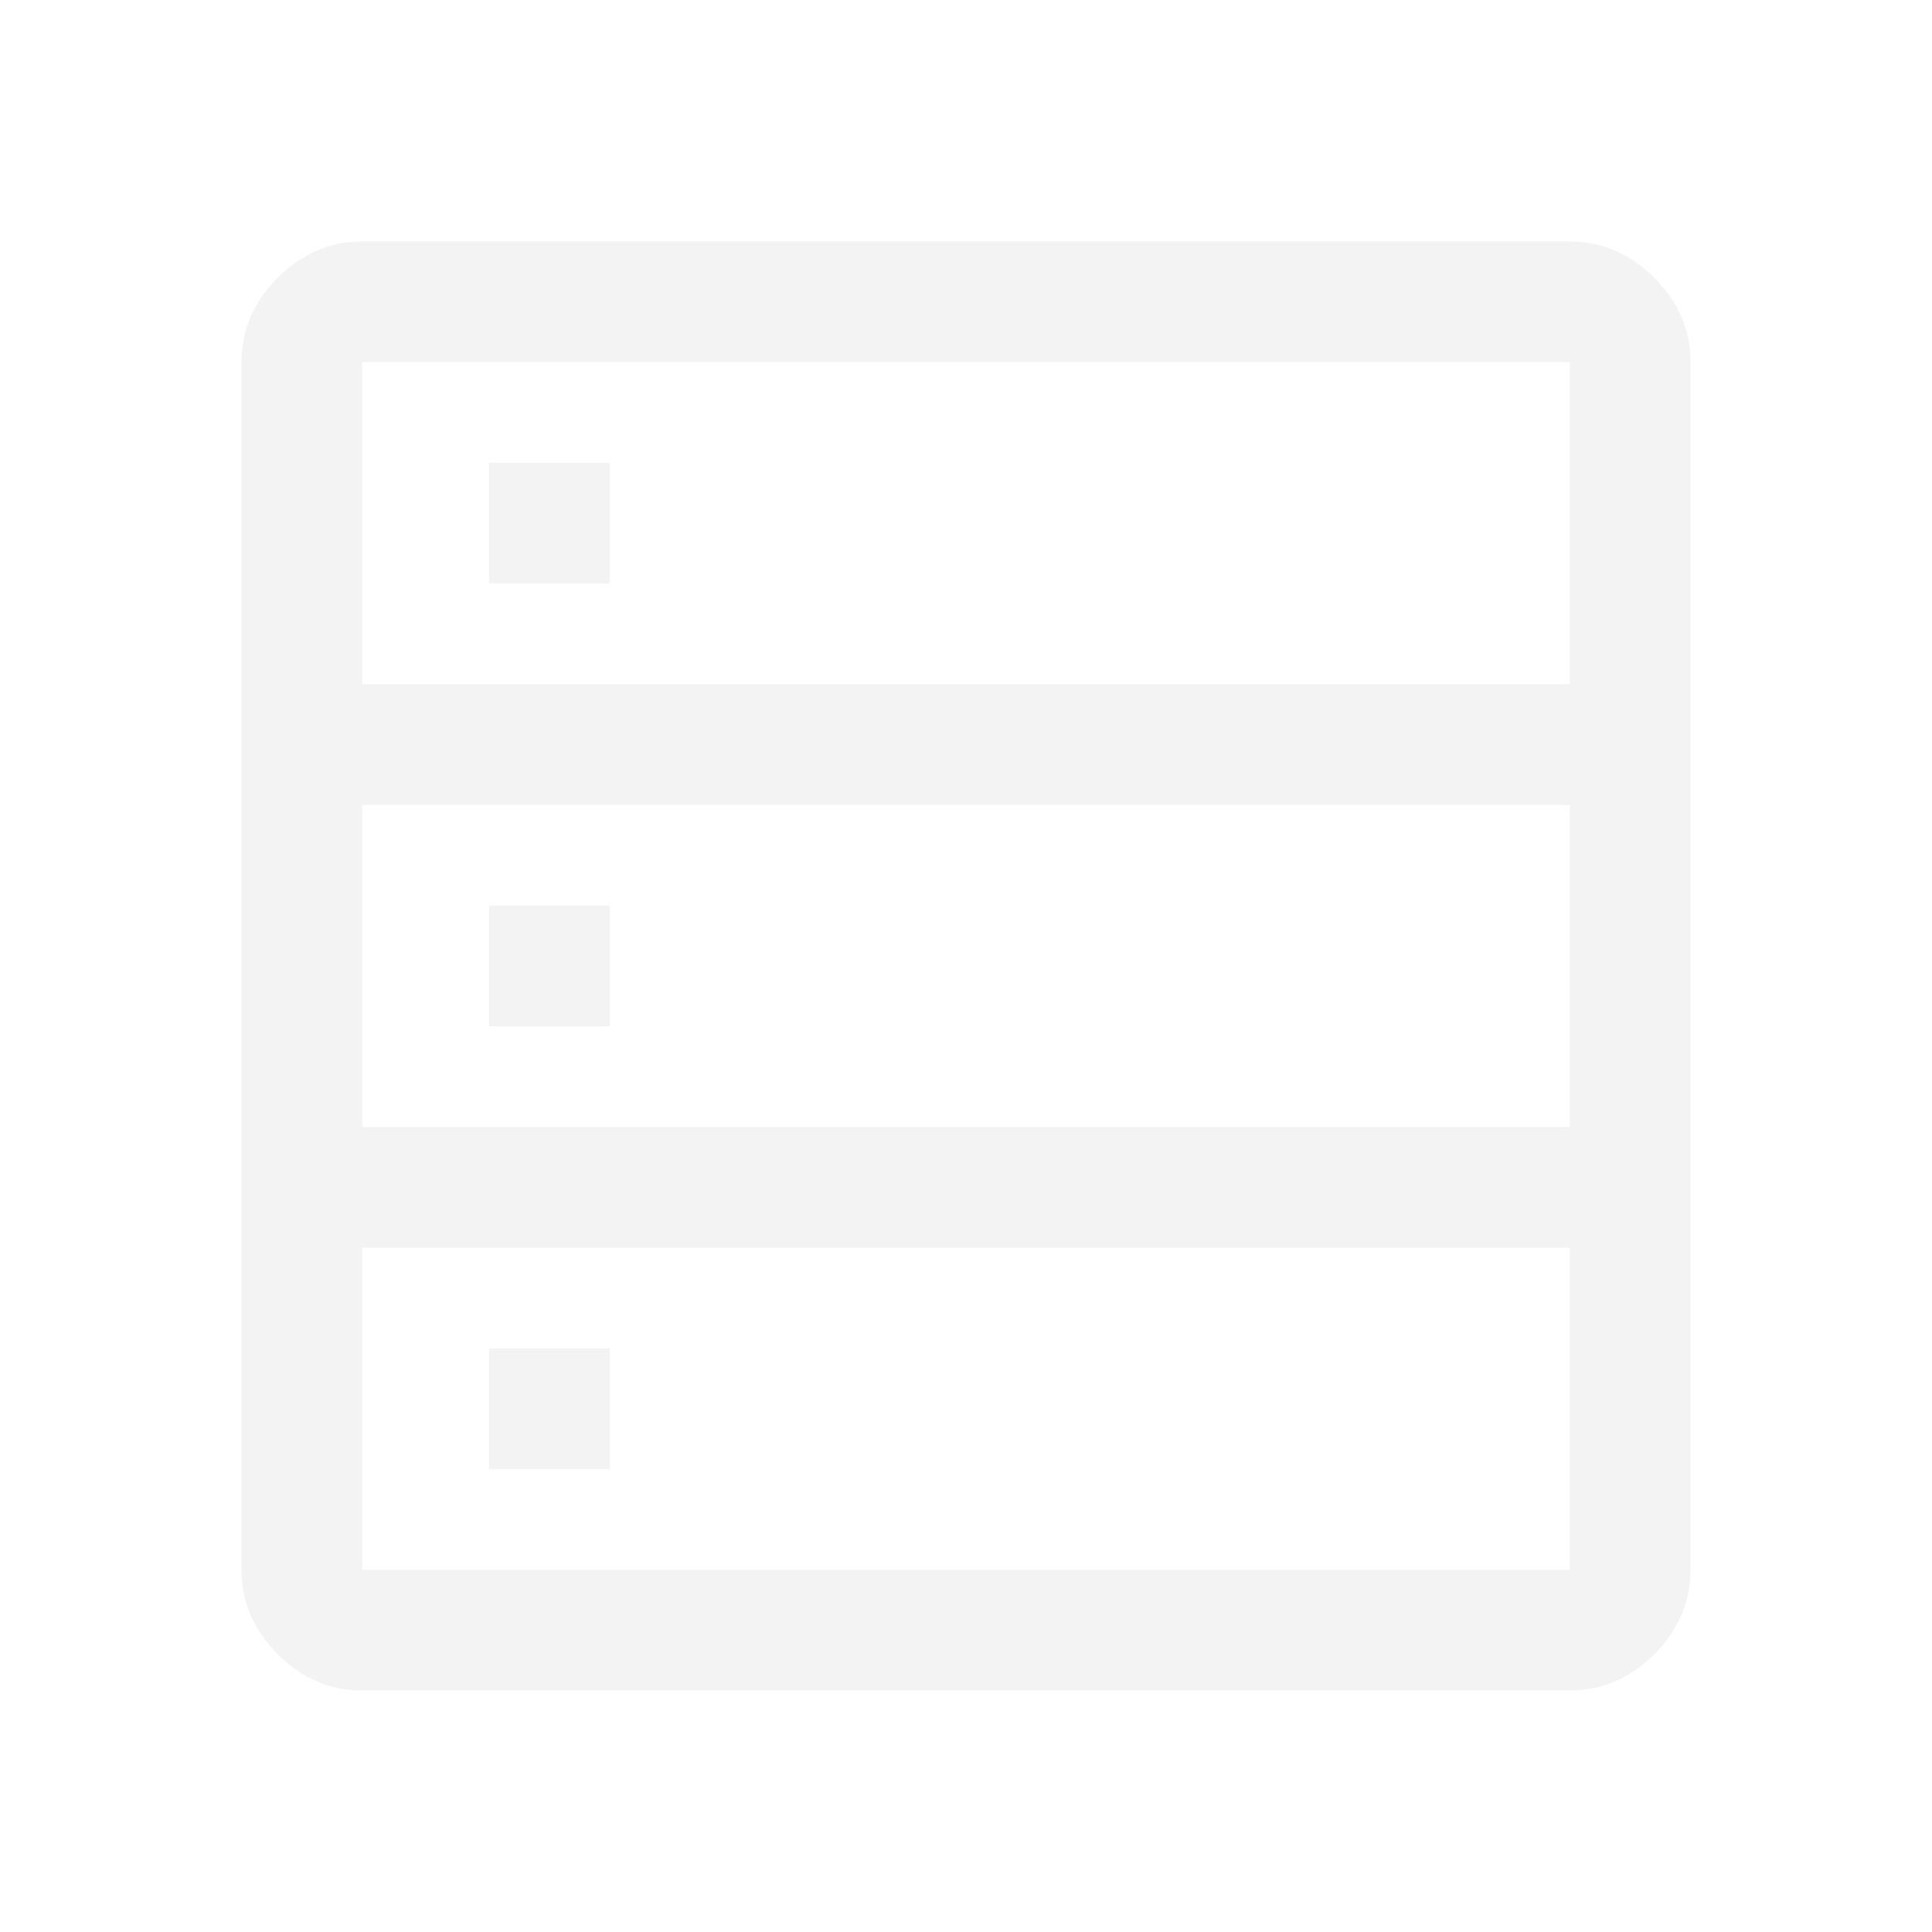
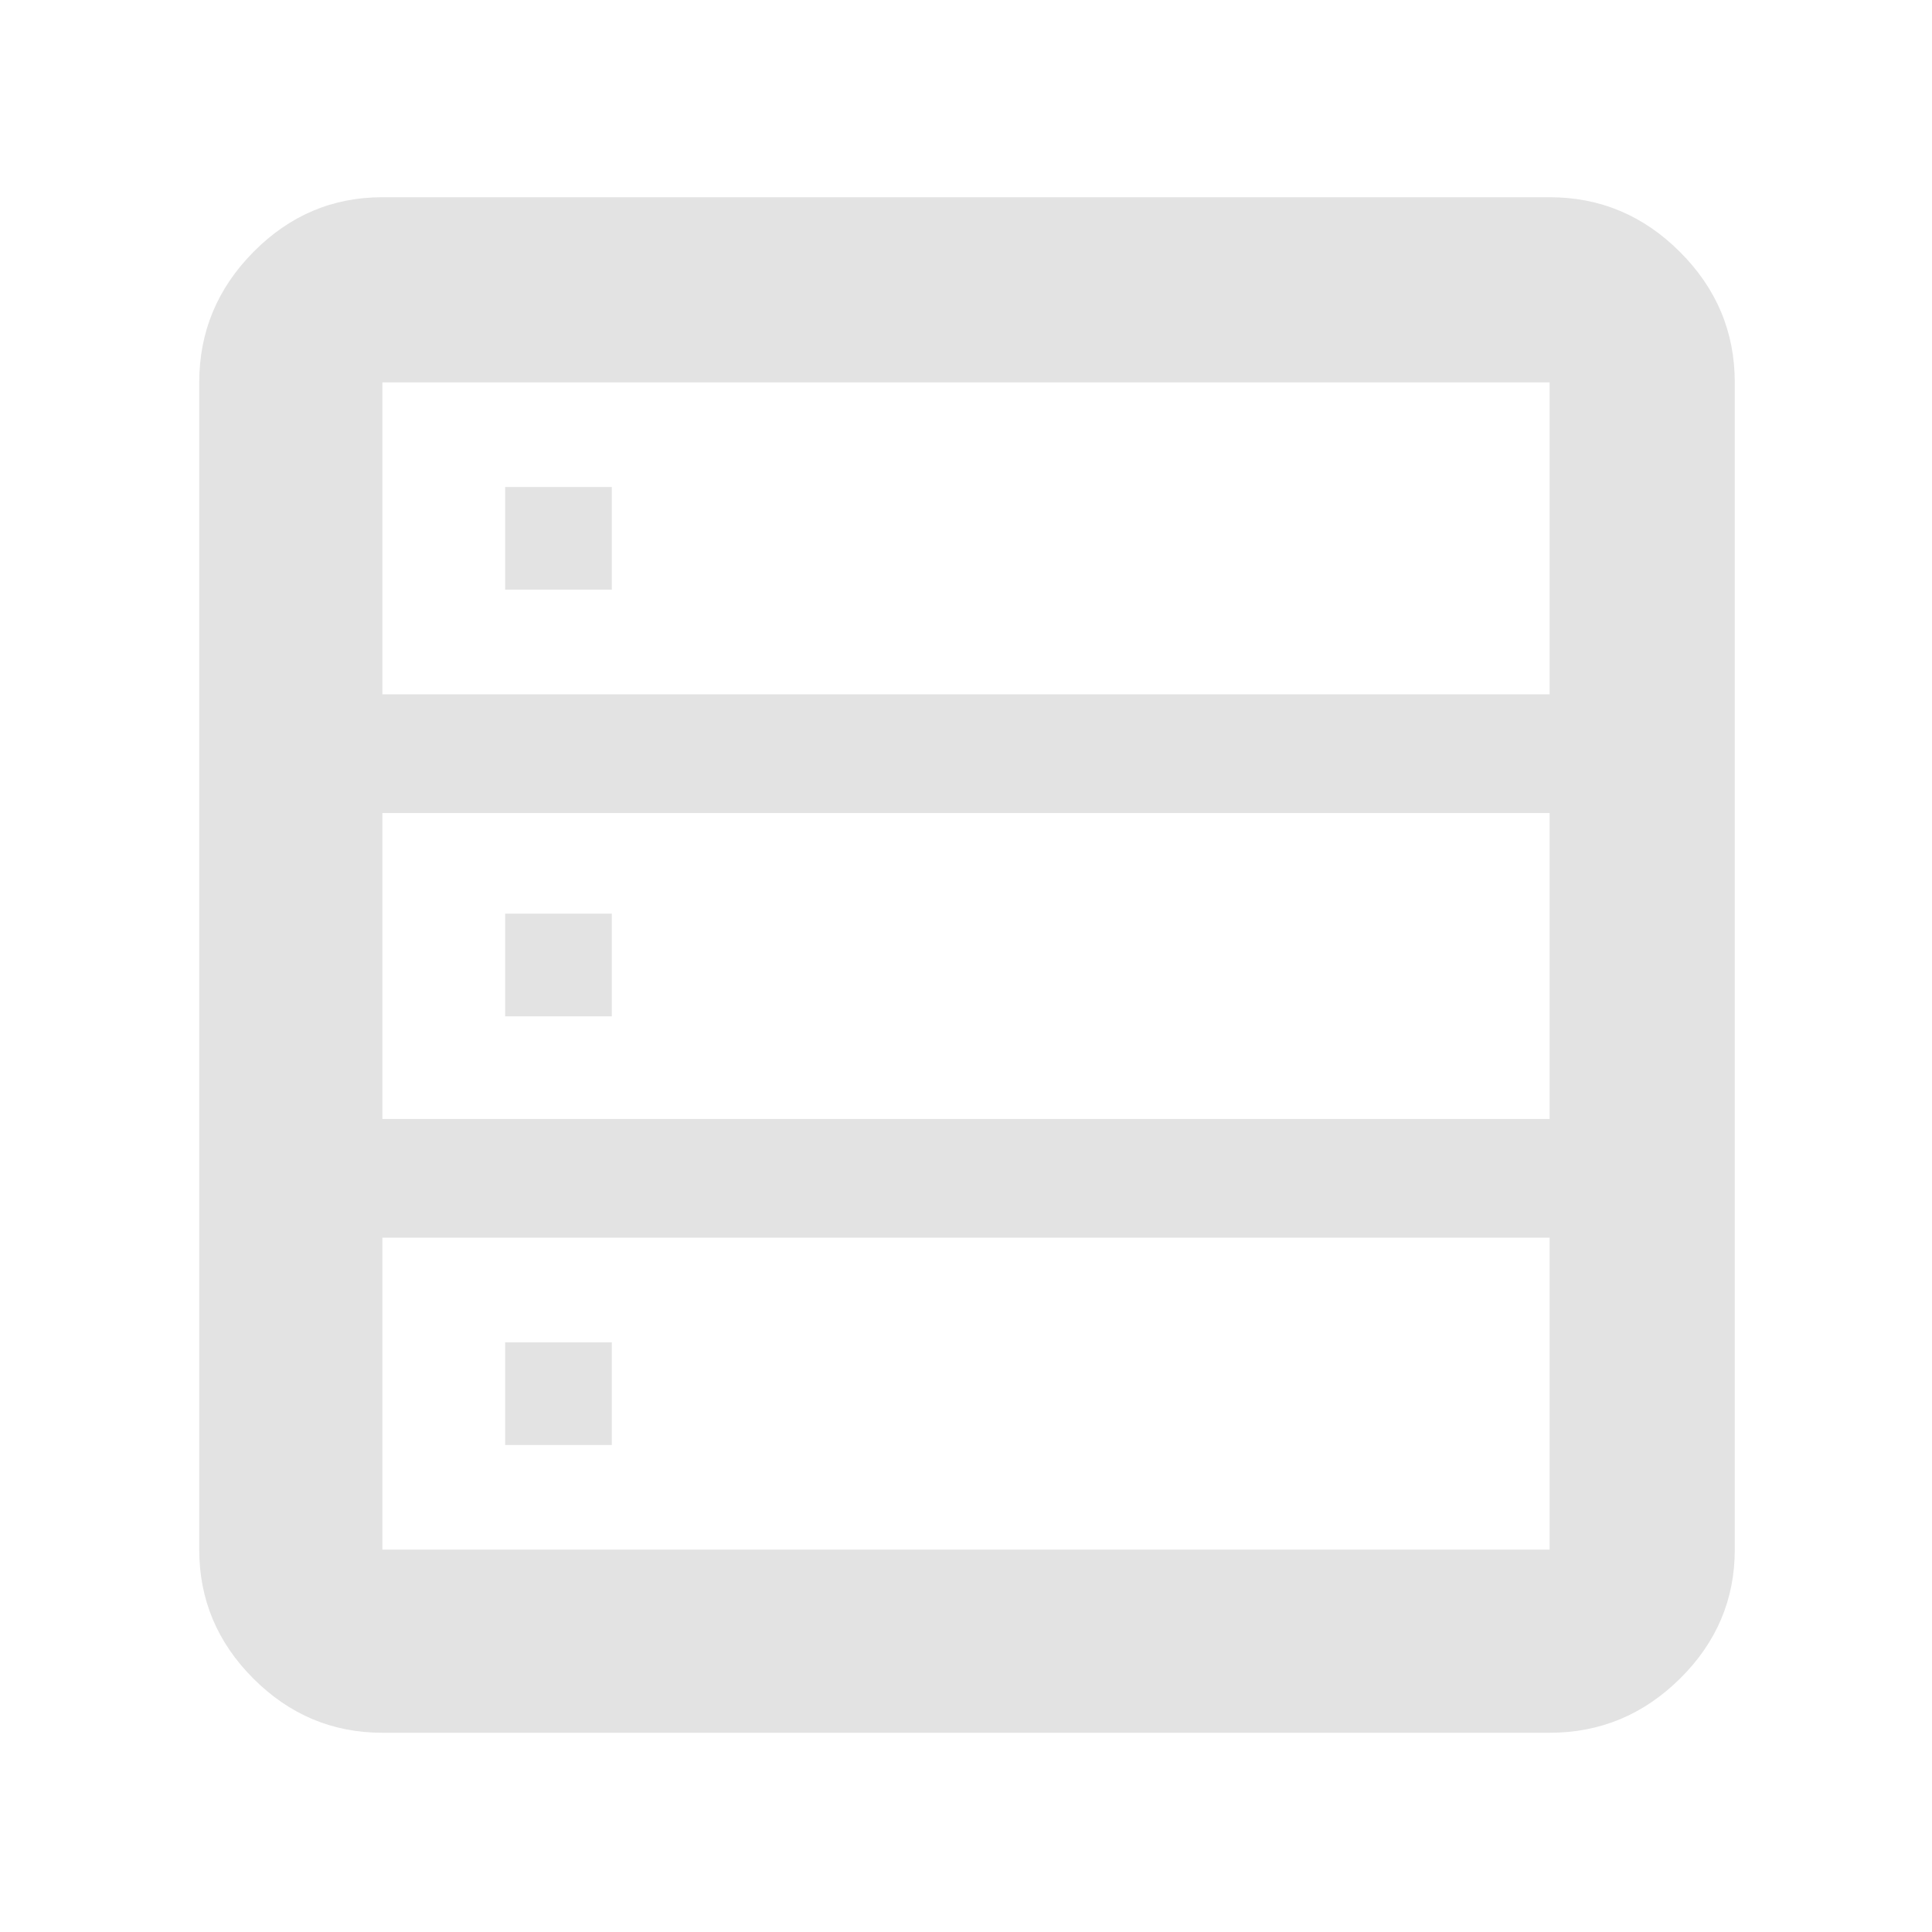
- <svg xmlns="http://www.w3.org/2000/svg" height="48px" viewBox="0 -960 960 960" width="48px" fill="#F3F3F3">
-   <path d="M180-120q-24 0-42-18t-18-42v-600q0-24 18-42t42-18h600q24 0 42 18t18 42v600q0 24-18 42t-42 18H180Zm0-500h600v-160H180v160Zm0 220h600v-160H180v160Zm0 220h600v-160H180v160Zm63-490v-60h60v60h-60Zm0 220v-60h60v60h-60Zm0 220v-60h60v60h-60Z" />
+ <svg xmlns="http://www.w3.org/2000/svg" height="48px" viewBox="0 -960 960 960" width="48px" fill="#e3e3e3">
+   <path d="M190-99q-37.18 0-64.09-26.91Q99-152.82 99-190v-580q0-37.59 26.91-64.79Q152.82-862 190-862h580q37.59 0 64.79 27.21Q862-807.59 862-770v580q0 37.18-27.21 64.09Q807.59-99 770-99H190Zm0-516h580v-155H190v155Zm0 211h580v-152H190v152Zm0 214h580v-155H190v155Zm61-477v-51h53v51h-53Zm0 212v-51h53v51h-53Zm0 213v-51h53v51h-53Z" />
</svg>
